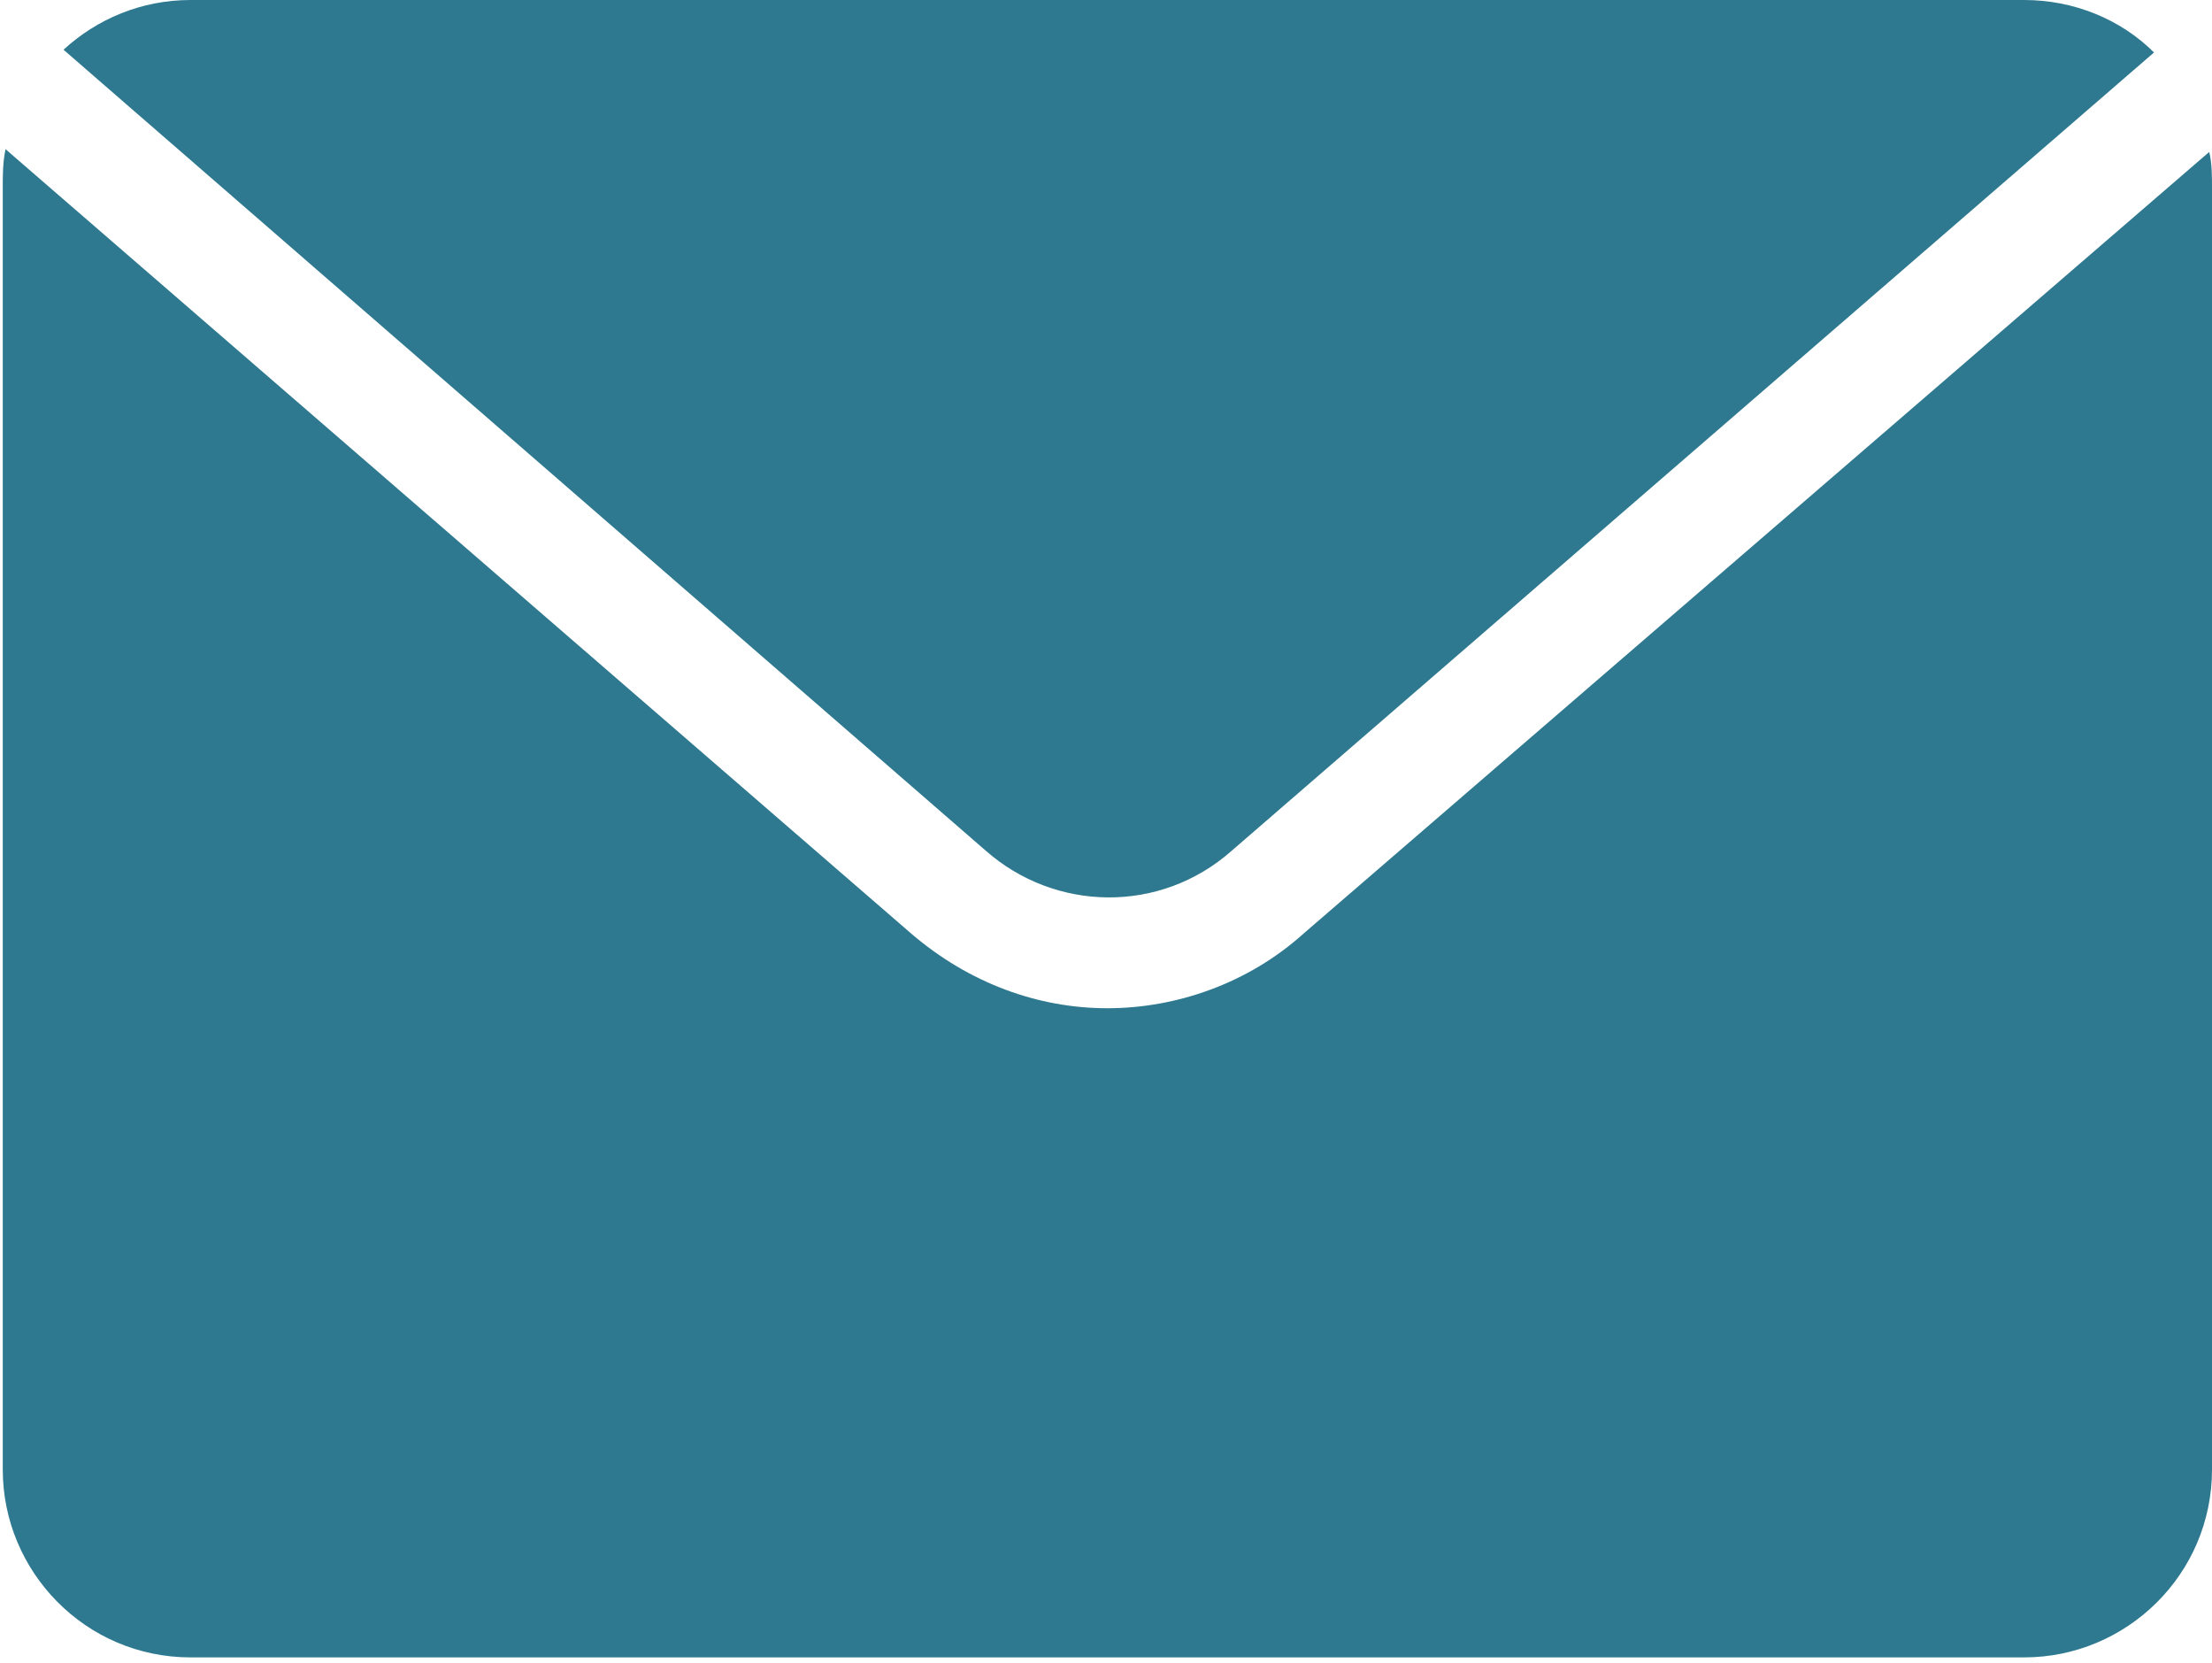
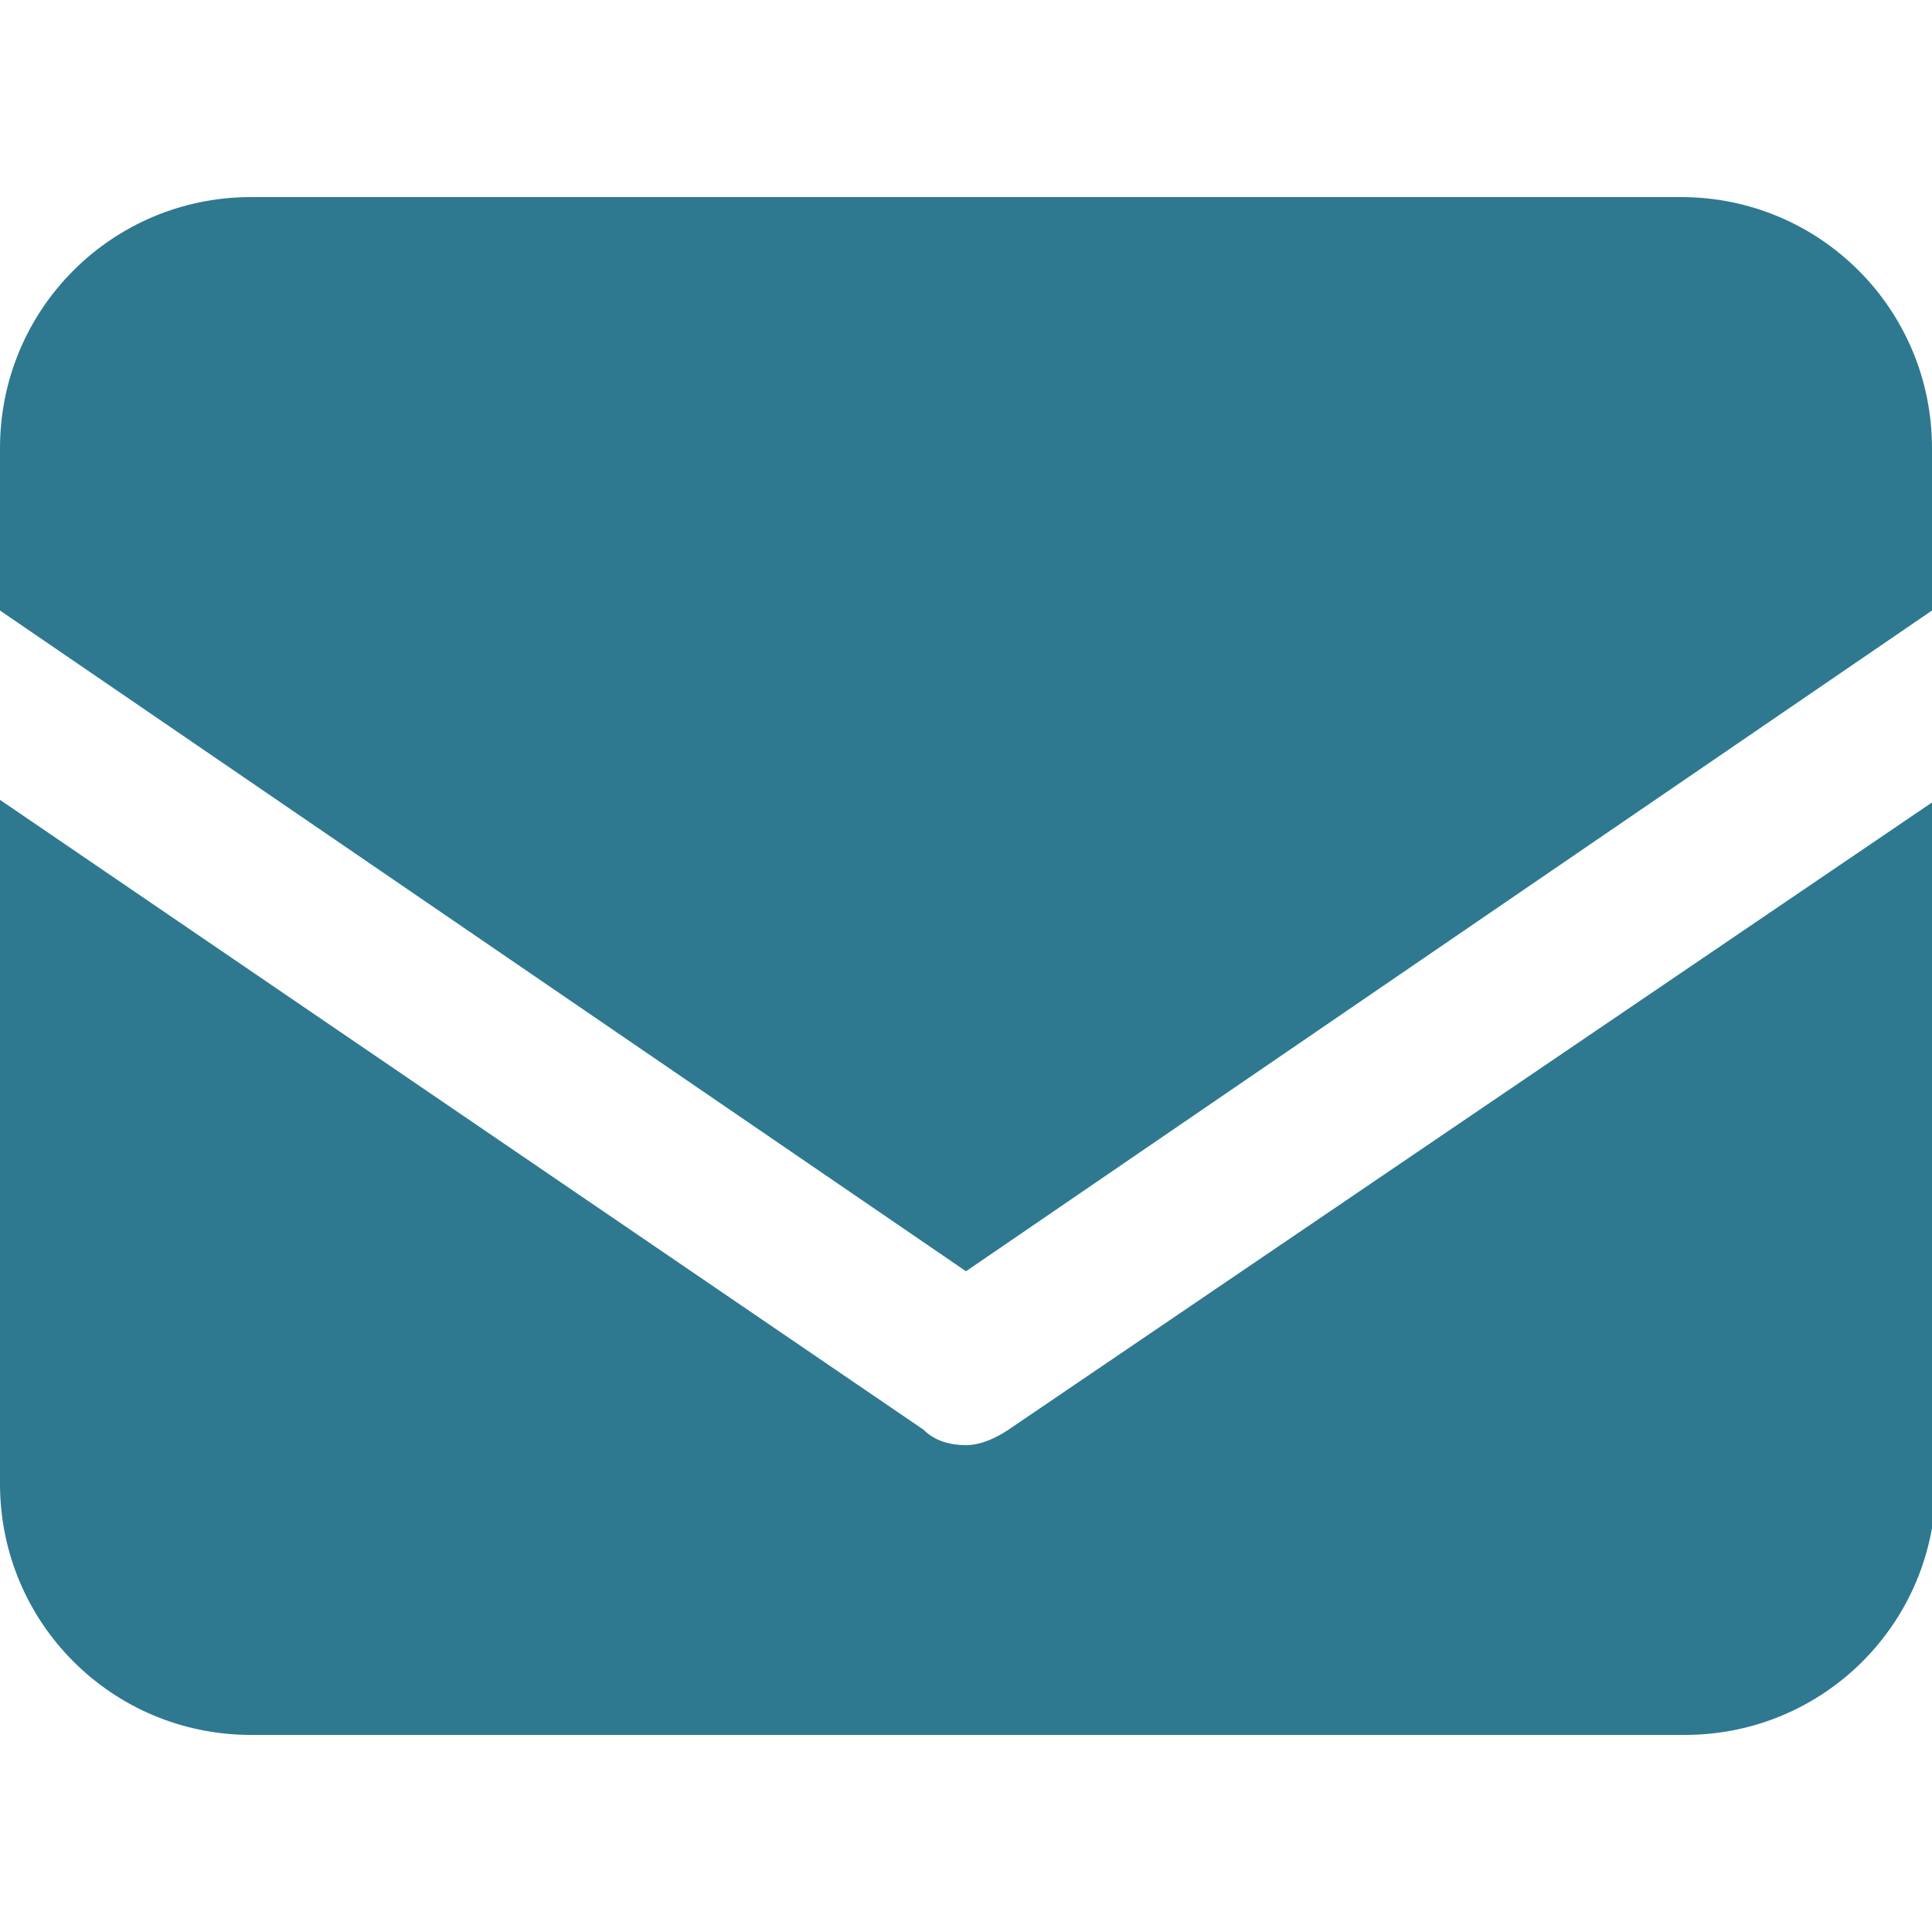
- <svg xmlns="http://www.w3.org/2000/svg" version="1.1" id="Слой_1" x="0px" y="0px" viewBox="0 0 80.1 60.2" style="enable-background:new 0 0 80.1 60.2;" xml:space="preserve">
+ <svg xmlns="http://www.w3.org/2000/svg" version="1.1" id="Слой_1" x="0px" y="0px" viewBox="0 0 50 50" style="enable-background:new 0 0 50 50;" xml:space="preserve">
  <style type="text/css">
	.st0{fill:#2E7990;}
</style>
-   <g>
-     <path class="st0" d="M44.6,30.8L78,1.9C76.8,0.7,75.1,0,73.3,0H6.9C5.1,0,3.5,0.7,2.3,1.8l33.4,29C38.2,33,42,33.1,44.6,30.8z" />
-     <path class="st0" d="M80.1,6.8c0-0.4,0-0.9-0.1-1.3L47.2,33.8c-2,1.8-4.6,2.7-7.1,2.7s-5-0.9-7.1-2.7L0.2,5.4   C0.1,5.9,0.1,6.3,0.1,6.8v46.4c0,3.7,3,6.8,6.8,6.8h66.4c3.7,0,6.8-3,6.8-6.8V6.8z" />
-   </g>
+   <path class="st0" d="M25,32.9l25-17.1v-4.2c0-3.6-2.9-6.5-6.5-6.5H6.5C2.9,5.1,0,8,0,11.6v4.2L25,32.9z" />
+   <path class="st0" d="M26.1,37c-0.3,0.2-0.7,0.4-1.1,0.4c-0.4,0-0.8-0.1-1.1-0.4L0,20.7v17.7c0,3.6,2.9,6.5,6.5,6.5h37.1  c3.6,0,6.5-2.9,6.5-6.5V20.7L26.1,37z" />
</svg>
